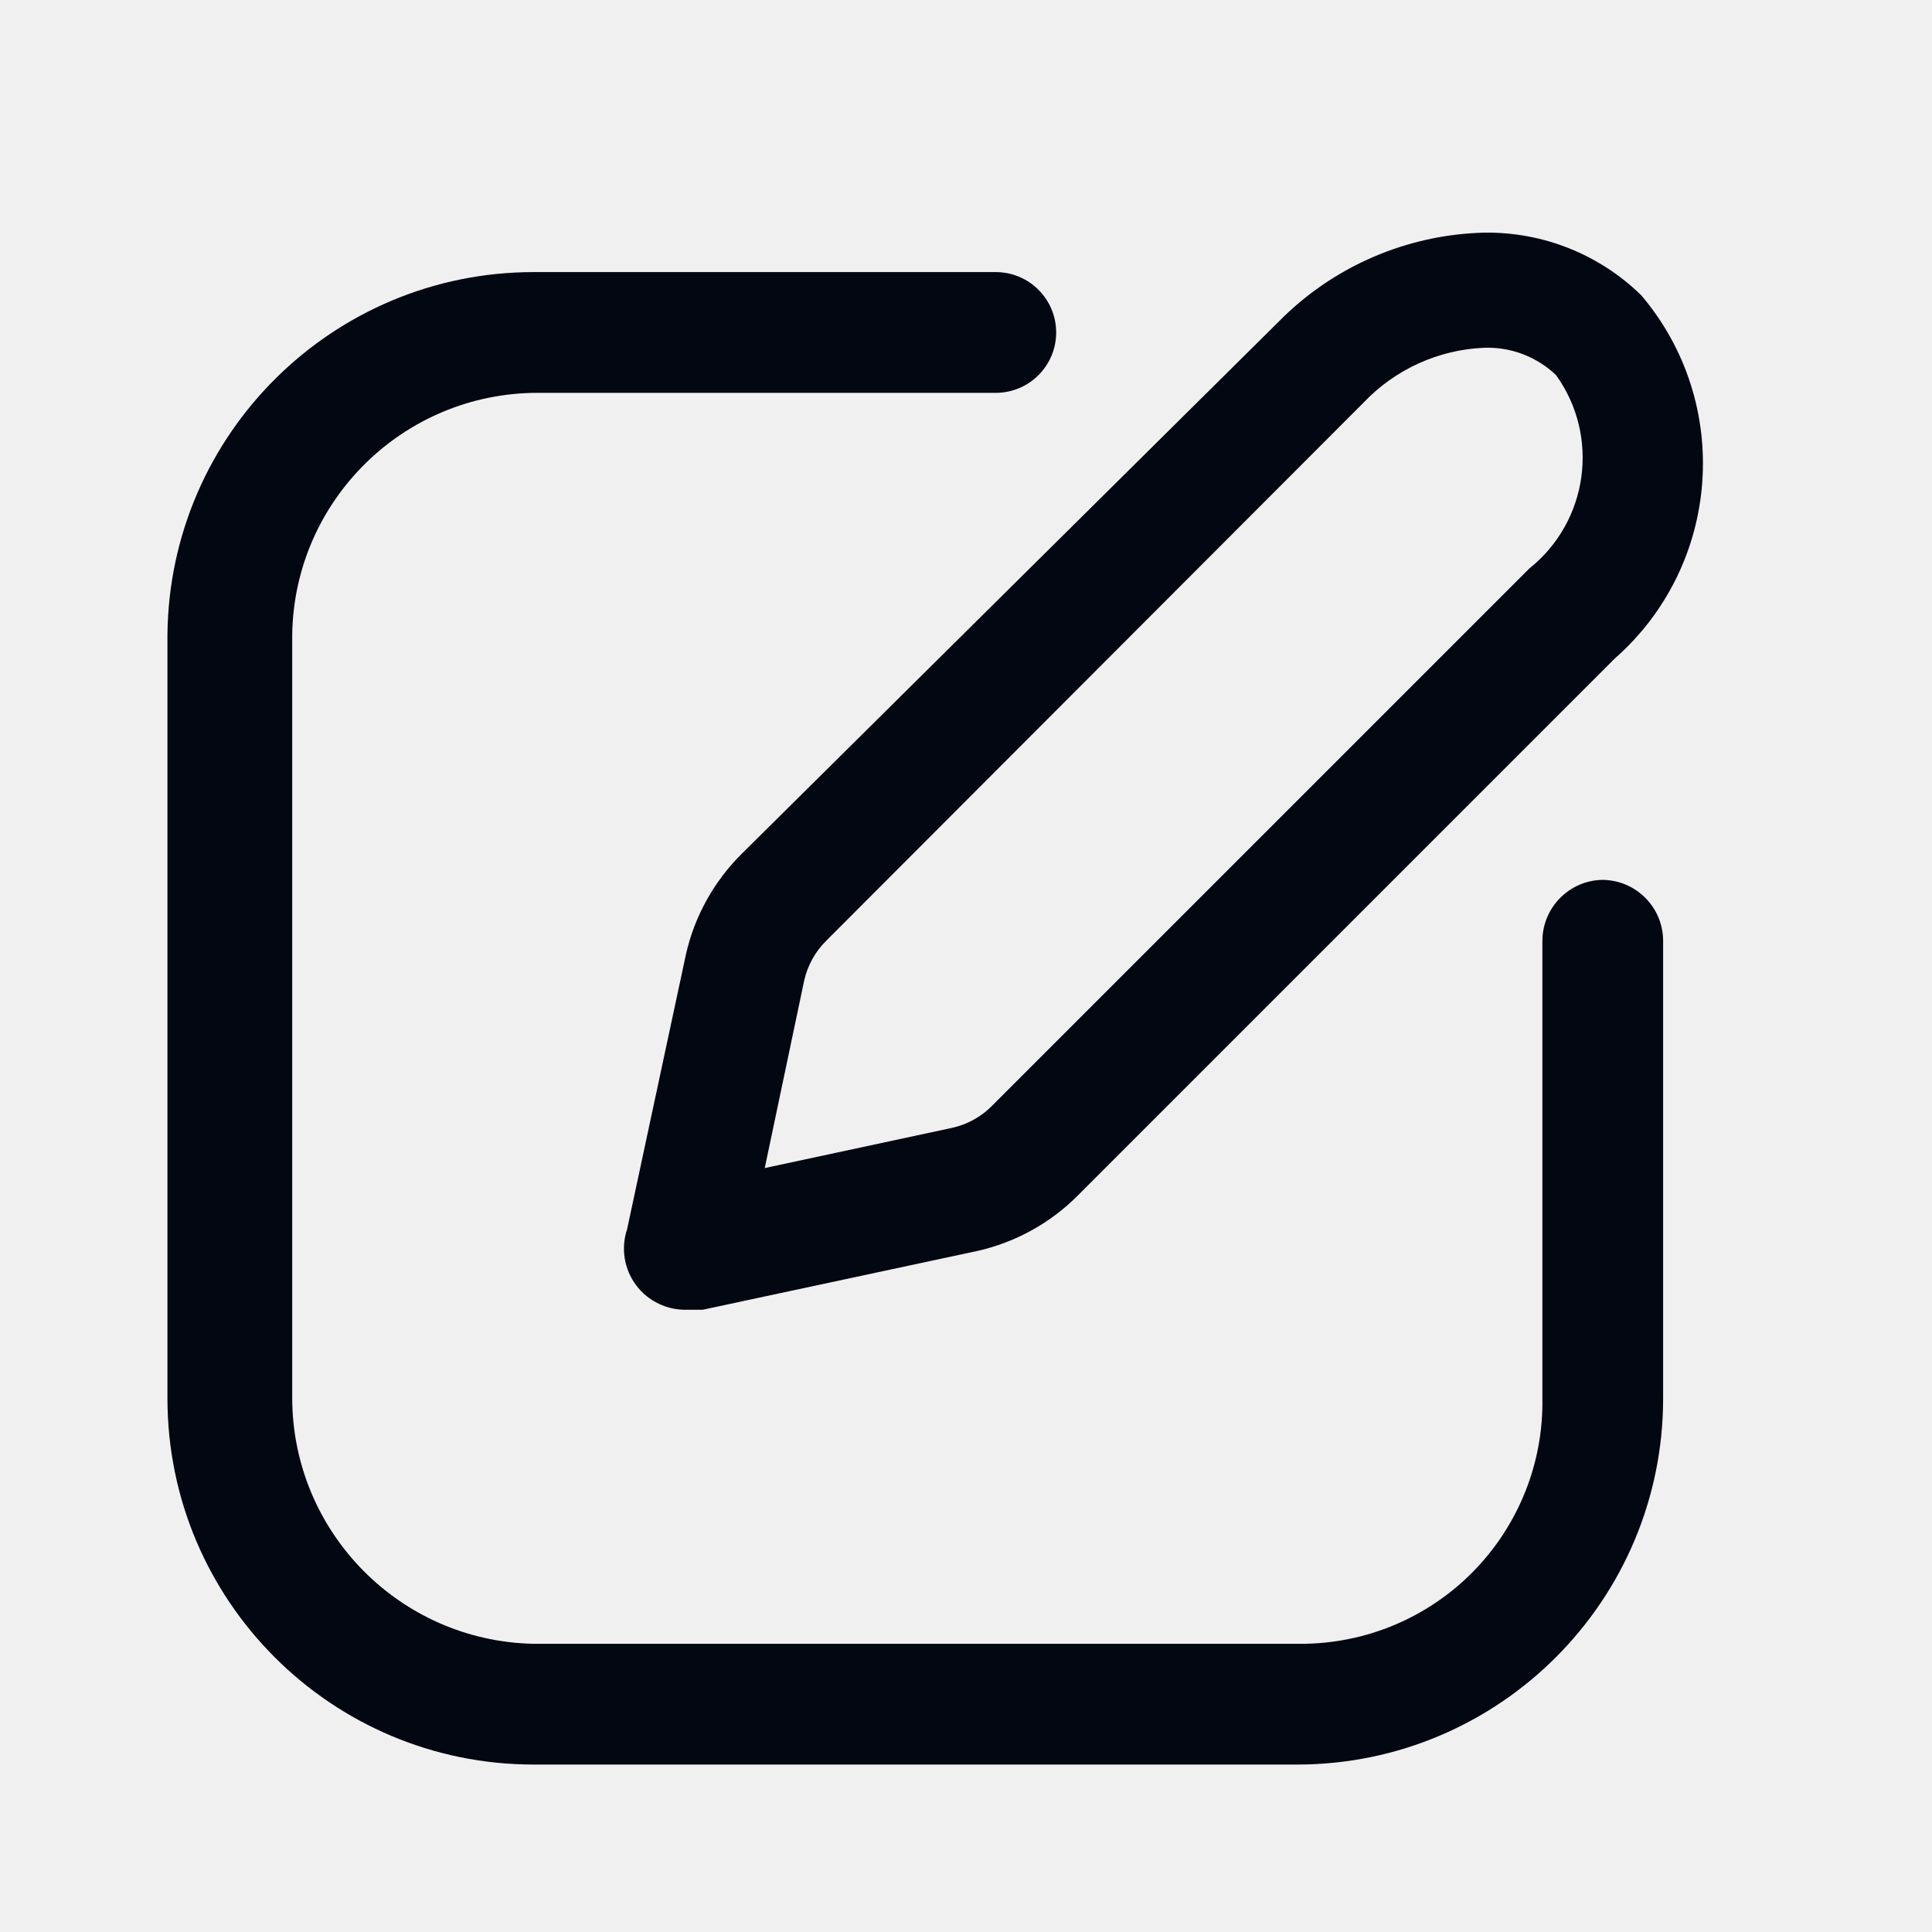
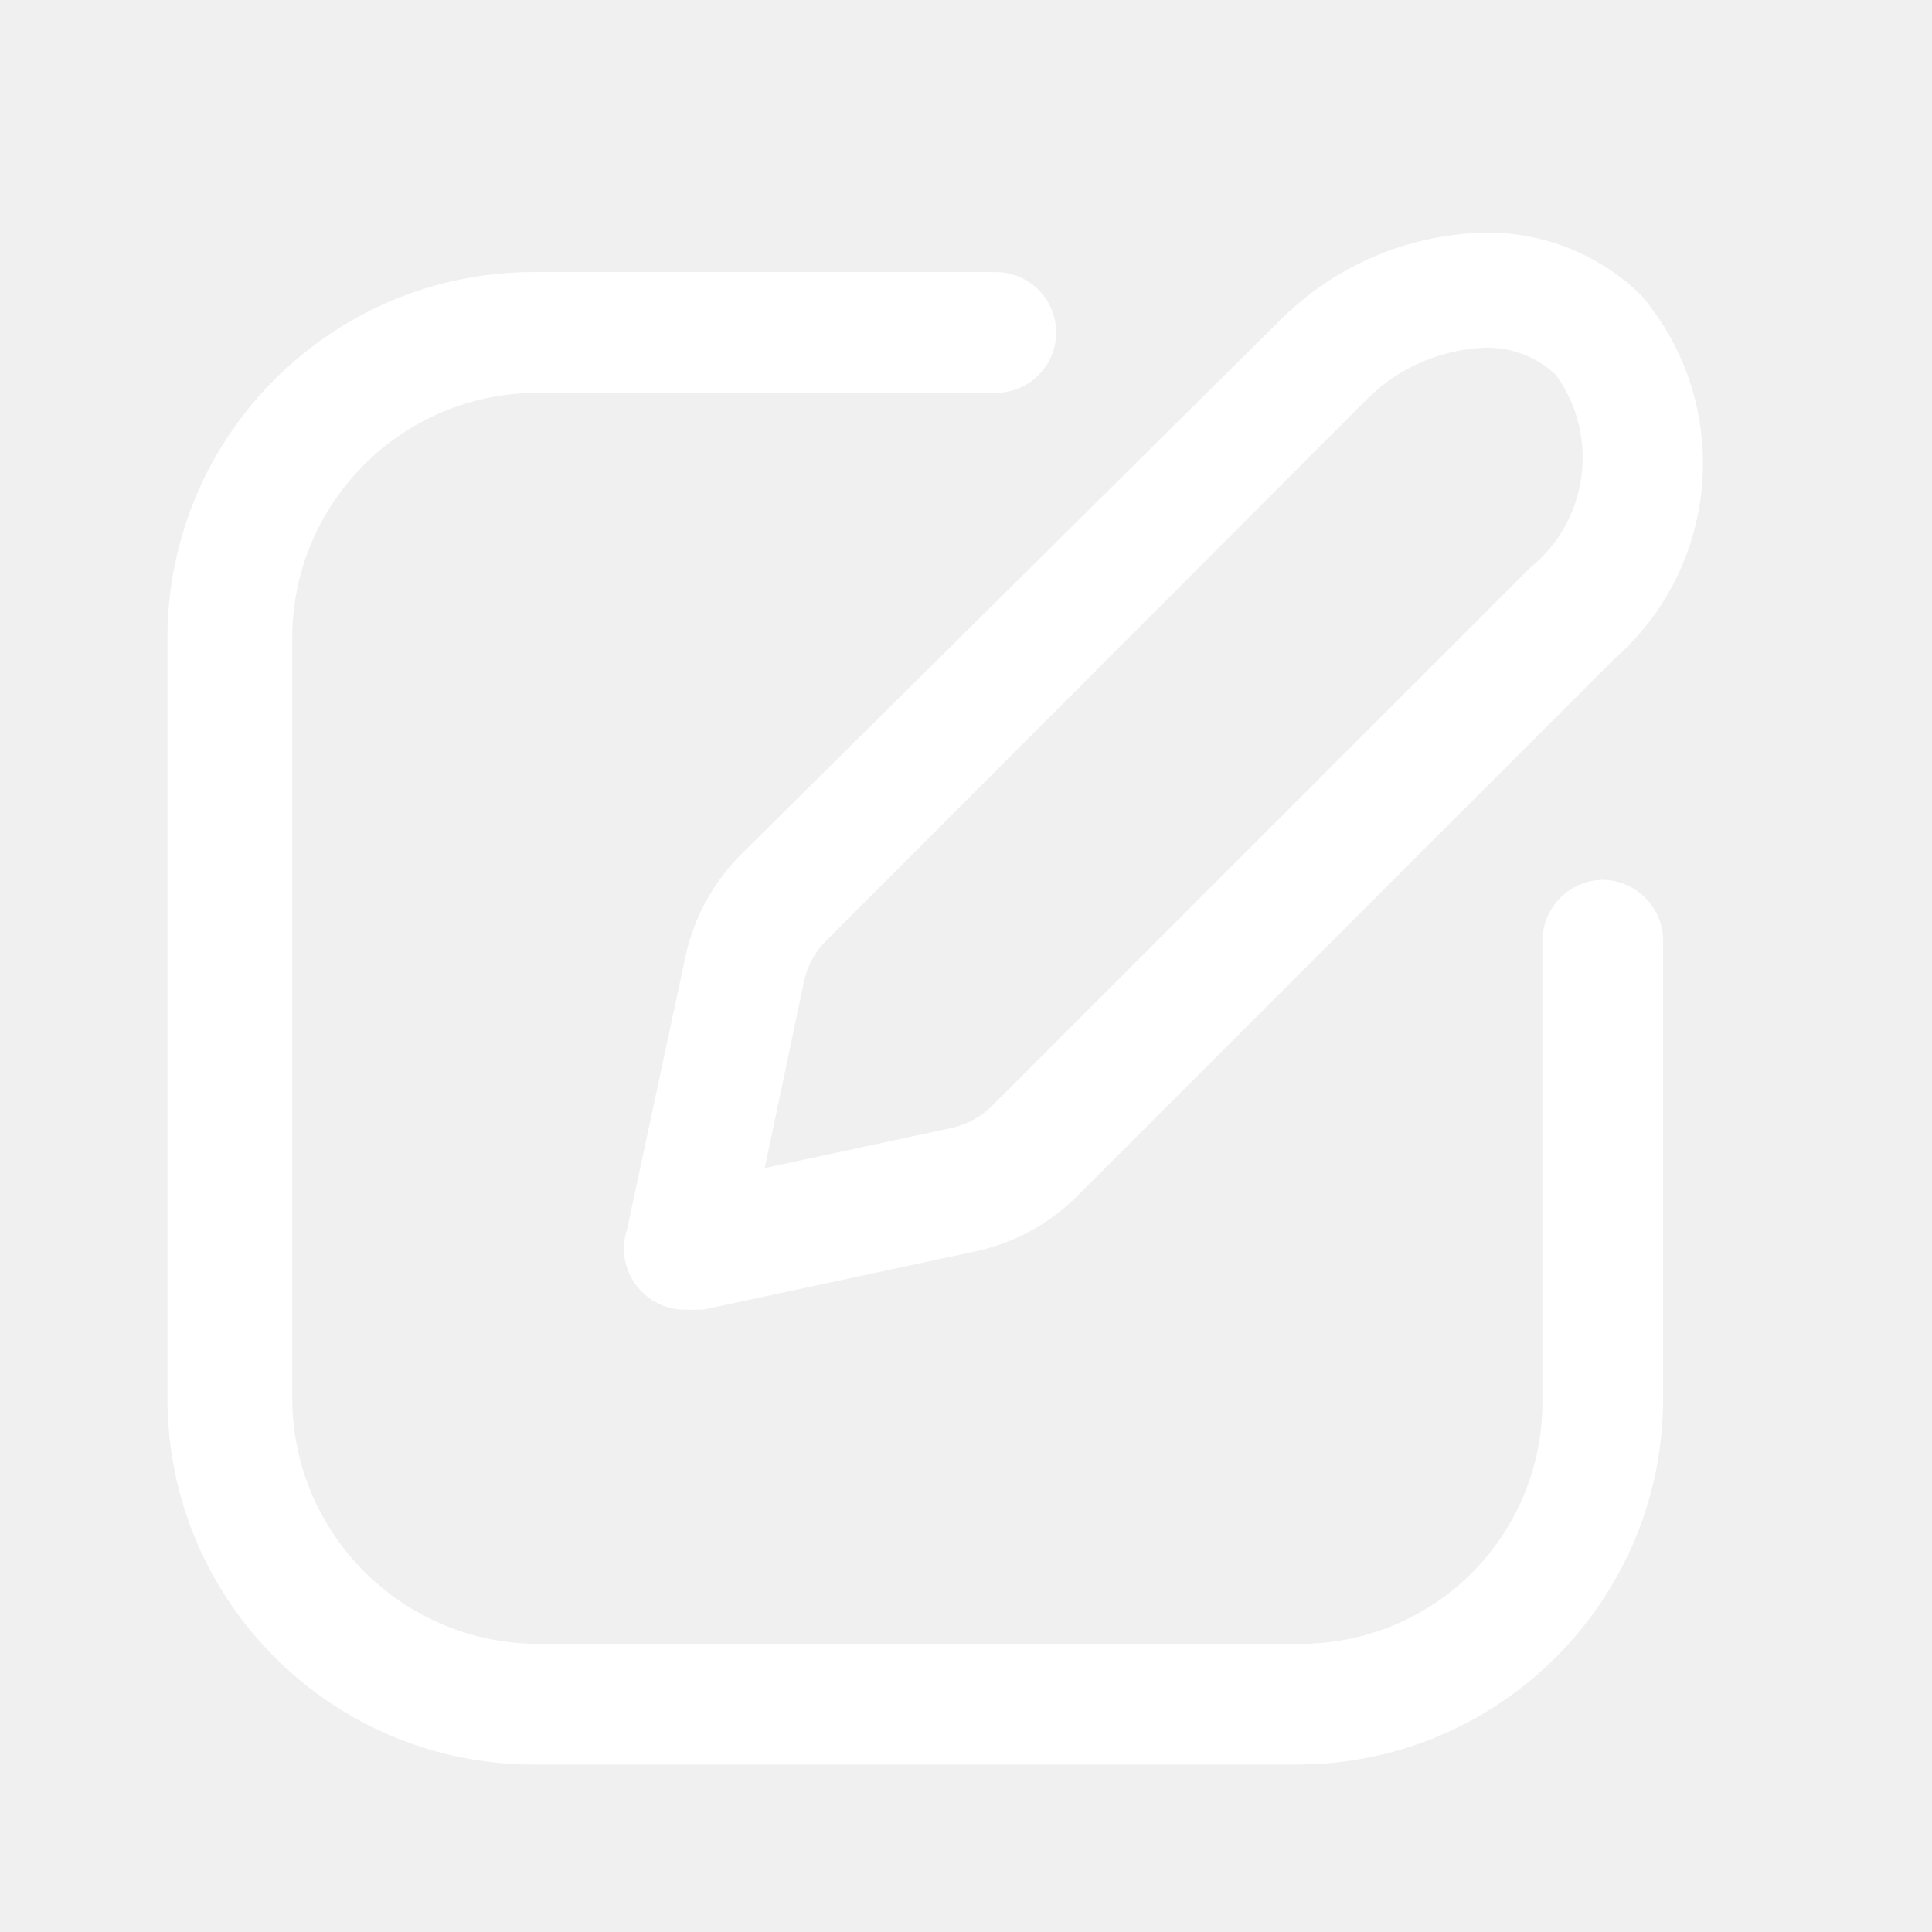
<svg xmlns="http://www.w3.org/2000/svg" width="24" height="24" viewBox="0 0 24 24" fill="none">
  <g id="Edit/Edit">
    <g id="Icon">
-       <path fill-rule="evenodd" clip-rule="evenodd" d="M7.79 15.27L8.52 11.86C8.626 11.386 8.866 10.953 9.21 10.61L15.88 4C16.556 3.311 17.475 2.913 18.44 2.89C19.168 2.88 19.87 3.16 20.39 3.67C21.526 5.012 21.38 7.017 20.06 8.18L13.39 14.85C13.048 15.194 12.614 15.434 12.14 15.54L8.73 16.27H8.54C8.291 16.279 8.053 16.166 7.903 15.967C7.753 15.767 7.711 15.507 7.79 15.27ZM10.27 11.68C10.13 11.816 10.033 11.99 9.99 12.18L9.5 14.51L11.83 14.01C12.021 13.967 12.194 13.87 12.33 13.73L19 7.06C19.731 6.475 19.876 5.42 19.33 4.66C19.091 4.432 18.77 4.309 18.44 4.32C17.871 4.343 17.333 4.587 16.94 5L10.27 11.68Z" fill="#030712" />
-       <path d="M19.91 10.93C19.498 10.935 19.166 11.268 19.16 11.68V17.37C19.174 18.174 18.863 18.95 18.299 19.524C17.735 20.097 16.965 20.42 16.16 20.42H6.63C4.967 20.387 3.635 19.033 3.63 17.37V7.88C3.657 6.215 5.015 4.88 6.68 4.88H12.37C12.784 4.88 13.12 4.544 13.12 4.13C13.12 3.716 12.784 3.38 12.37 3.38H6.63C4.137 3.38 2.107 5.387 2.08 7.88V17.37C2.08 19.883 4.117 21.92 6.63 21.92H16.12C18.629 21.915 20.66 19.879 20.66 17.37V11.68C20.655 11.268 20.322 10.935 19.91 10.93Z" fill="#030712" />
+       <path fill-rule="evenodd" clip-rule="evenodd" d="M7.79 15.27L8.52 11.86C8.626 11.386 8.866 10.953 9.21 10.61L15.88 4C16.556 3.311 17.475 2.913 18.44 2.89C19.168 2.88 19.87 3.16 20.39 3.67C21.526 5.012 21.38 7.017 20.06 8.18L13.39 14.85C13.048 15.194 12.614 15.434 12.14 15.54L8.73 16.27H8.54C8.291 16.279 8.053 16.166 7.903 15.967C7.753 15.767 7.711 15.507 7.79 15.27ZM10.27 11.68C10.13 11.816 10.033 11.99 9.99 12.18L9.5 14.51L11.83 14.01C12.021 13.967 12.194 13.87 12.33 13.73L19 7.06C19.731 6.475 19.876 5.42 19.33 4.66C19.091 4.432 18.77 4.309 18.44 4.32C17.871 4.343 17.333 4.587 16.94 5L10.27 11.68Z" fill="#FFFFFF" />
+       <path d="M19.91 10.93C19.498 10.935 19.166 11.268 19.16 11.68V17.37C19.174 18.174 18.863 18.95 18.299 19.524C17.735 20.097 16.965 20.42 16.16 20.42H6.63C4.967 20.387 3.635 19.033 3.63 17.37V7.88C3.657 6.215 5.015 4.88 6.68 4.88H12.37C12.784 4.88 13.12 4.544 13.12 4.13C13.12 3.716 12.784 3.38 12.37 3.38H6.63C4.137 3.38 2.107 5.387 2.08 7.88V17.37C2.08 19.883 4.117 21.92 6.63 21.92H16.12C18.629 21.915 20.66 19.879 20.66 17.37V11.68C20.655 11.268 20.322 10.935 19.91 10.93Z" fill="#FFFFFF" />
    </g>
  </g>
</svg>
